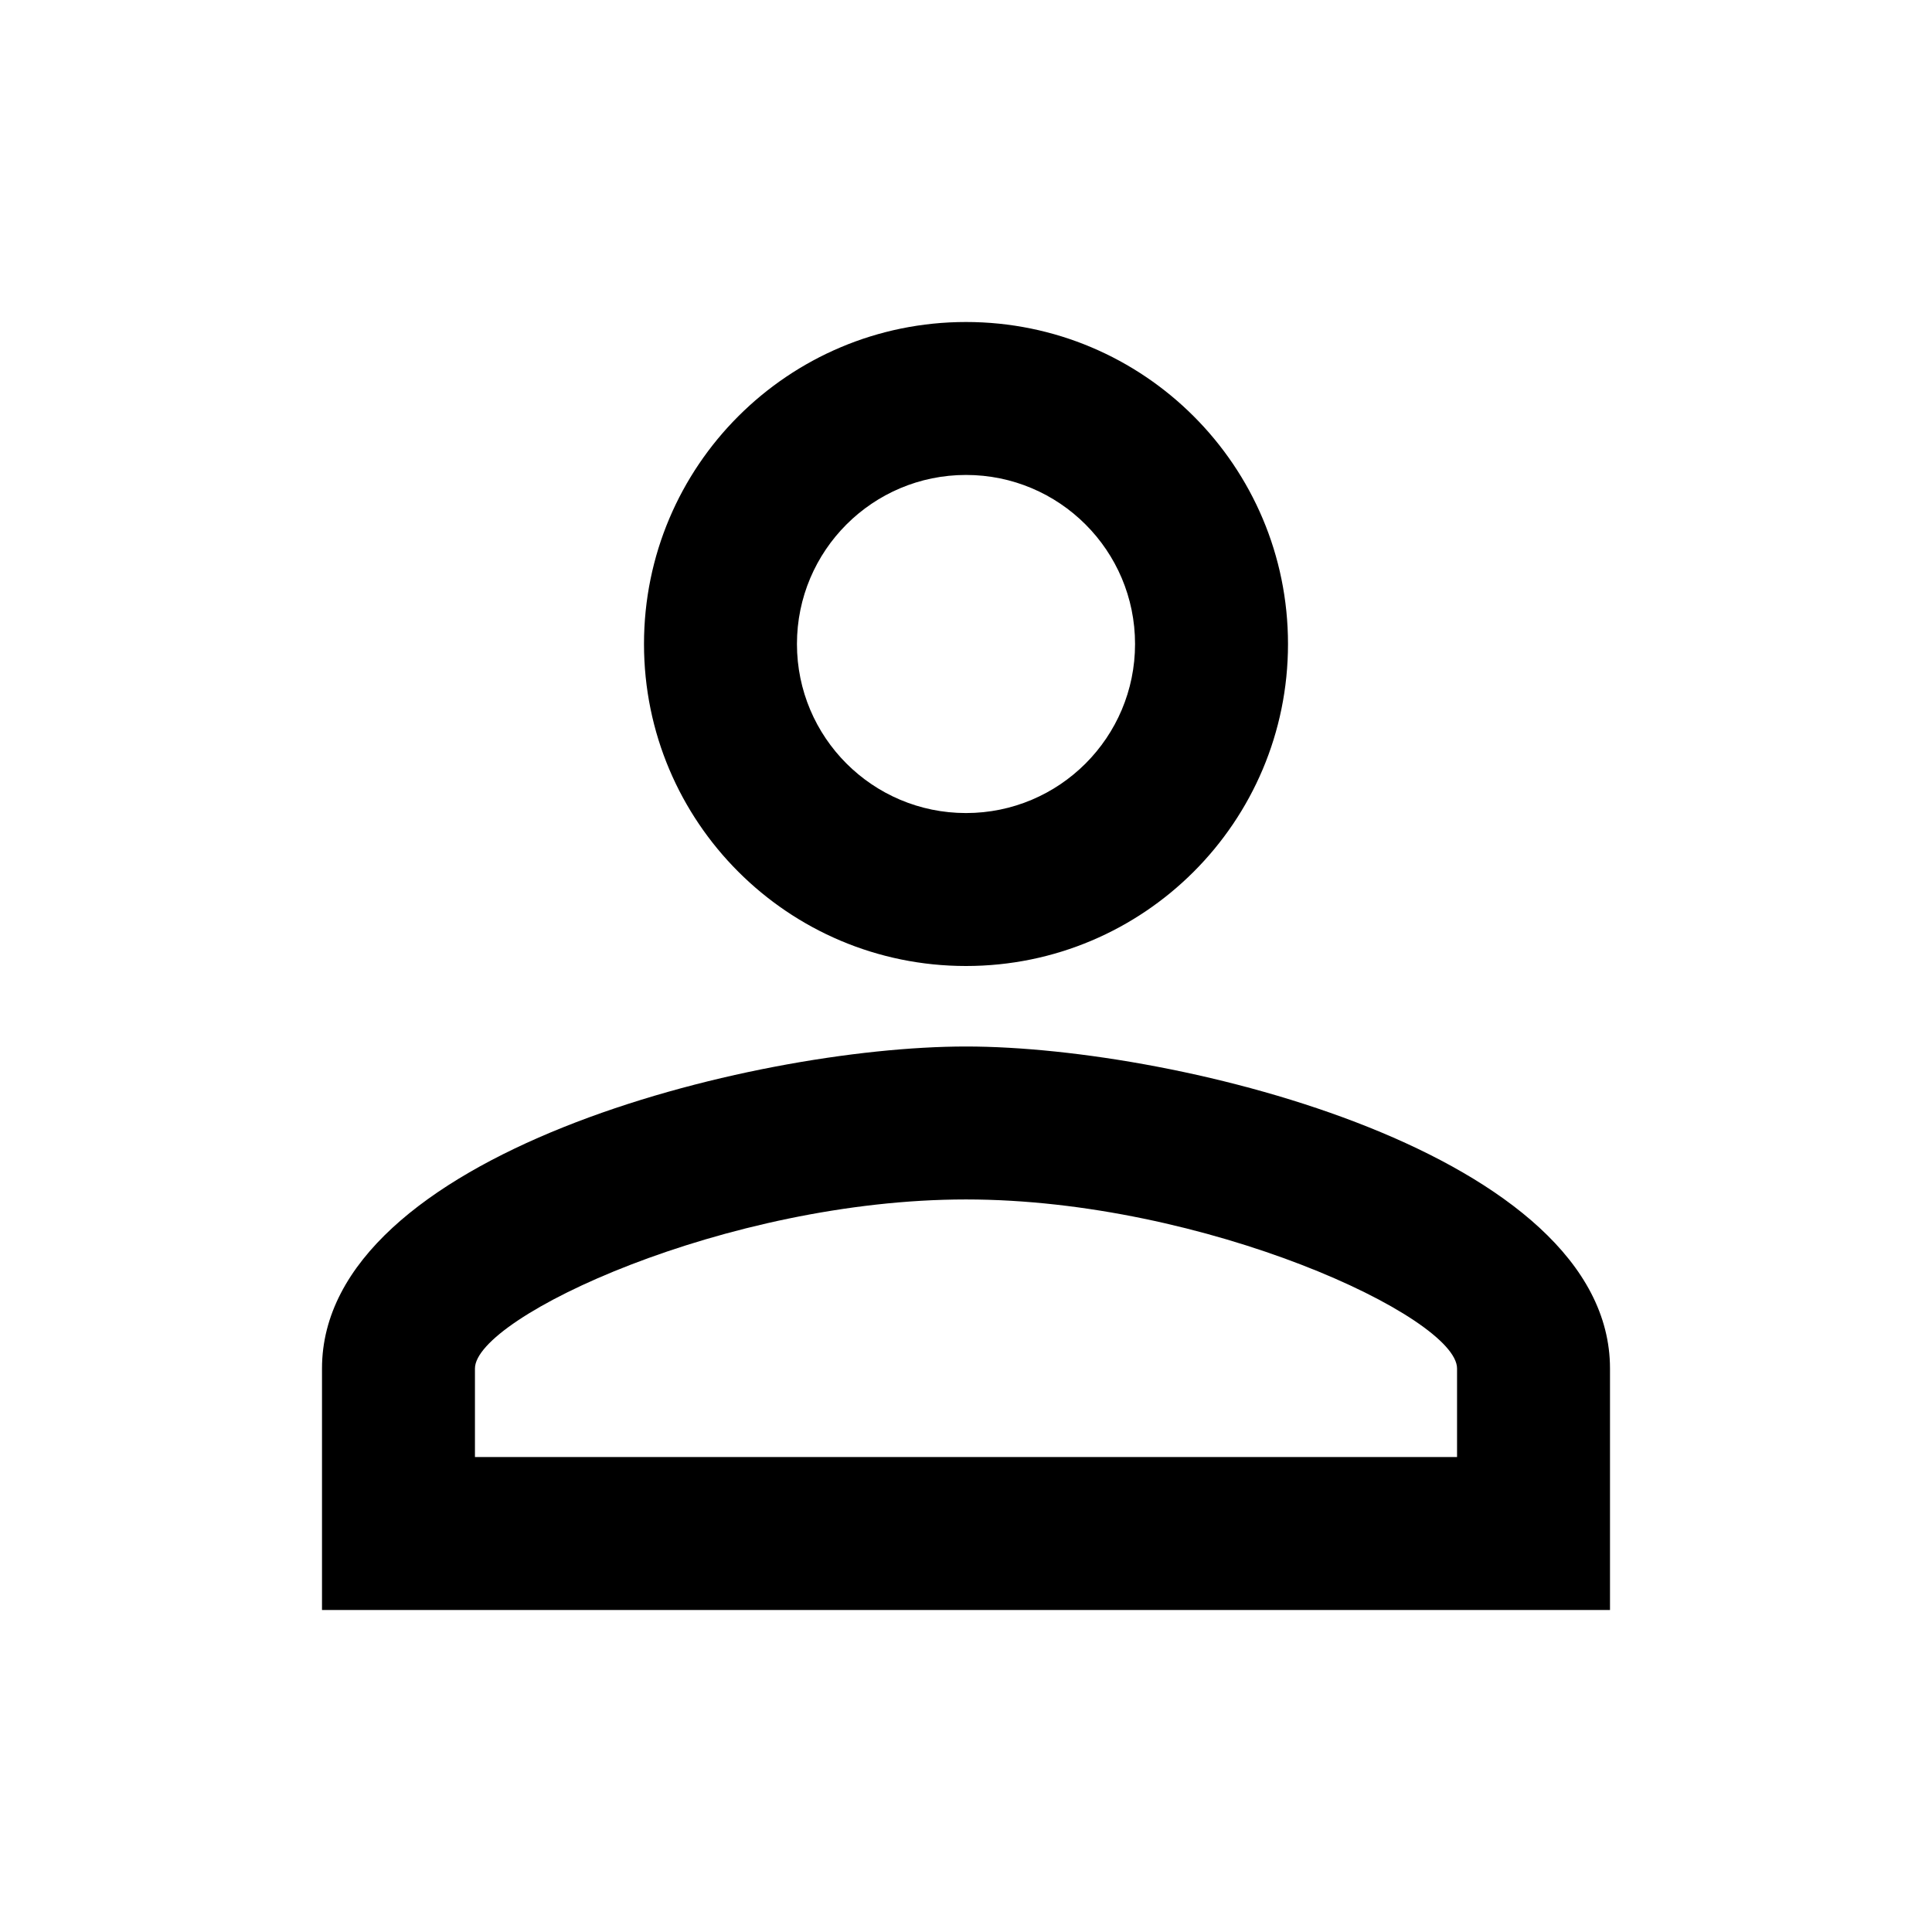
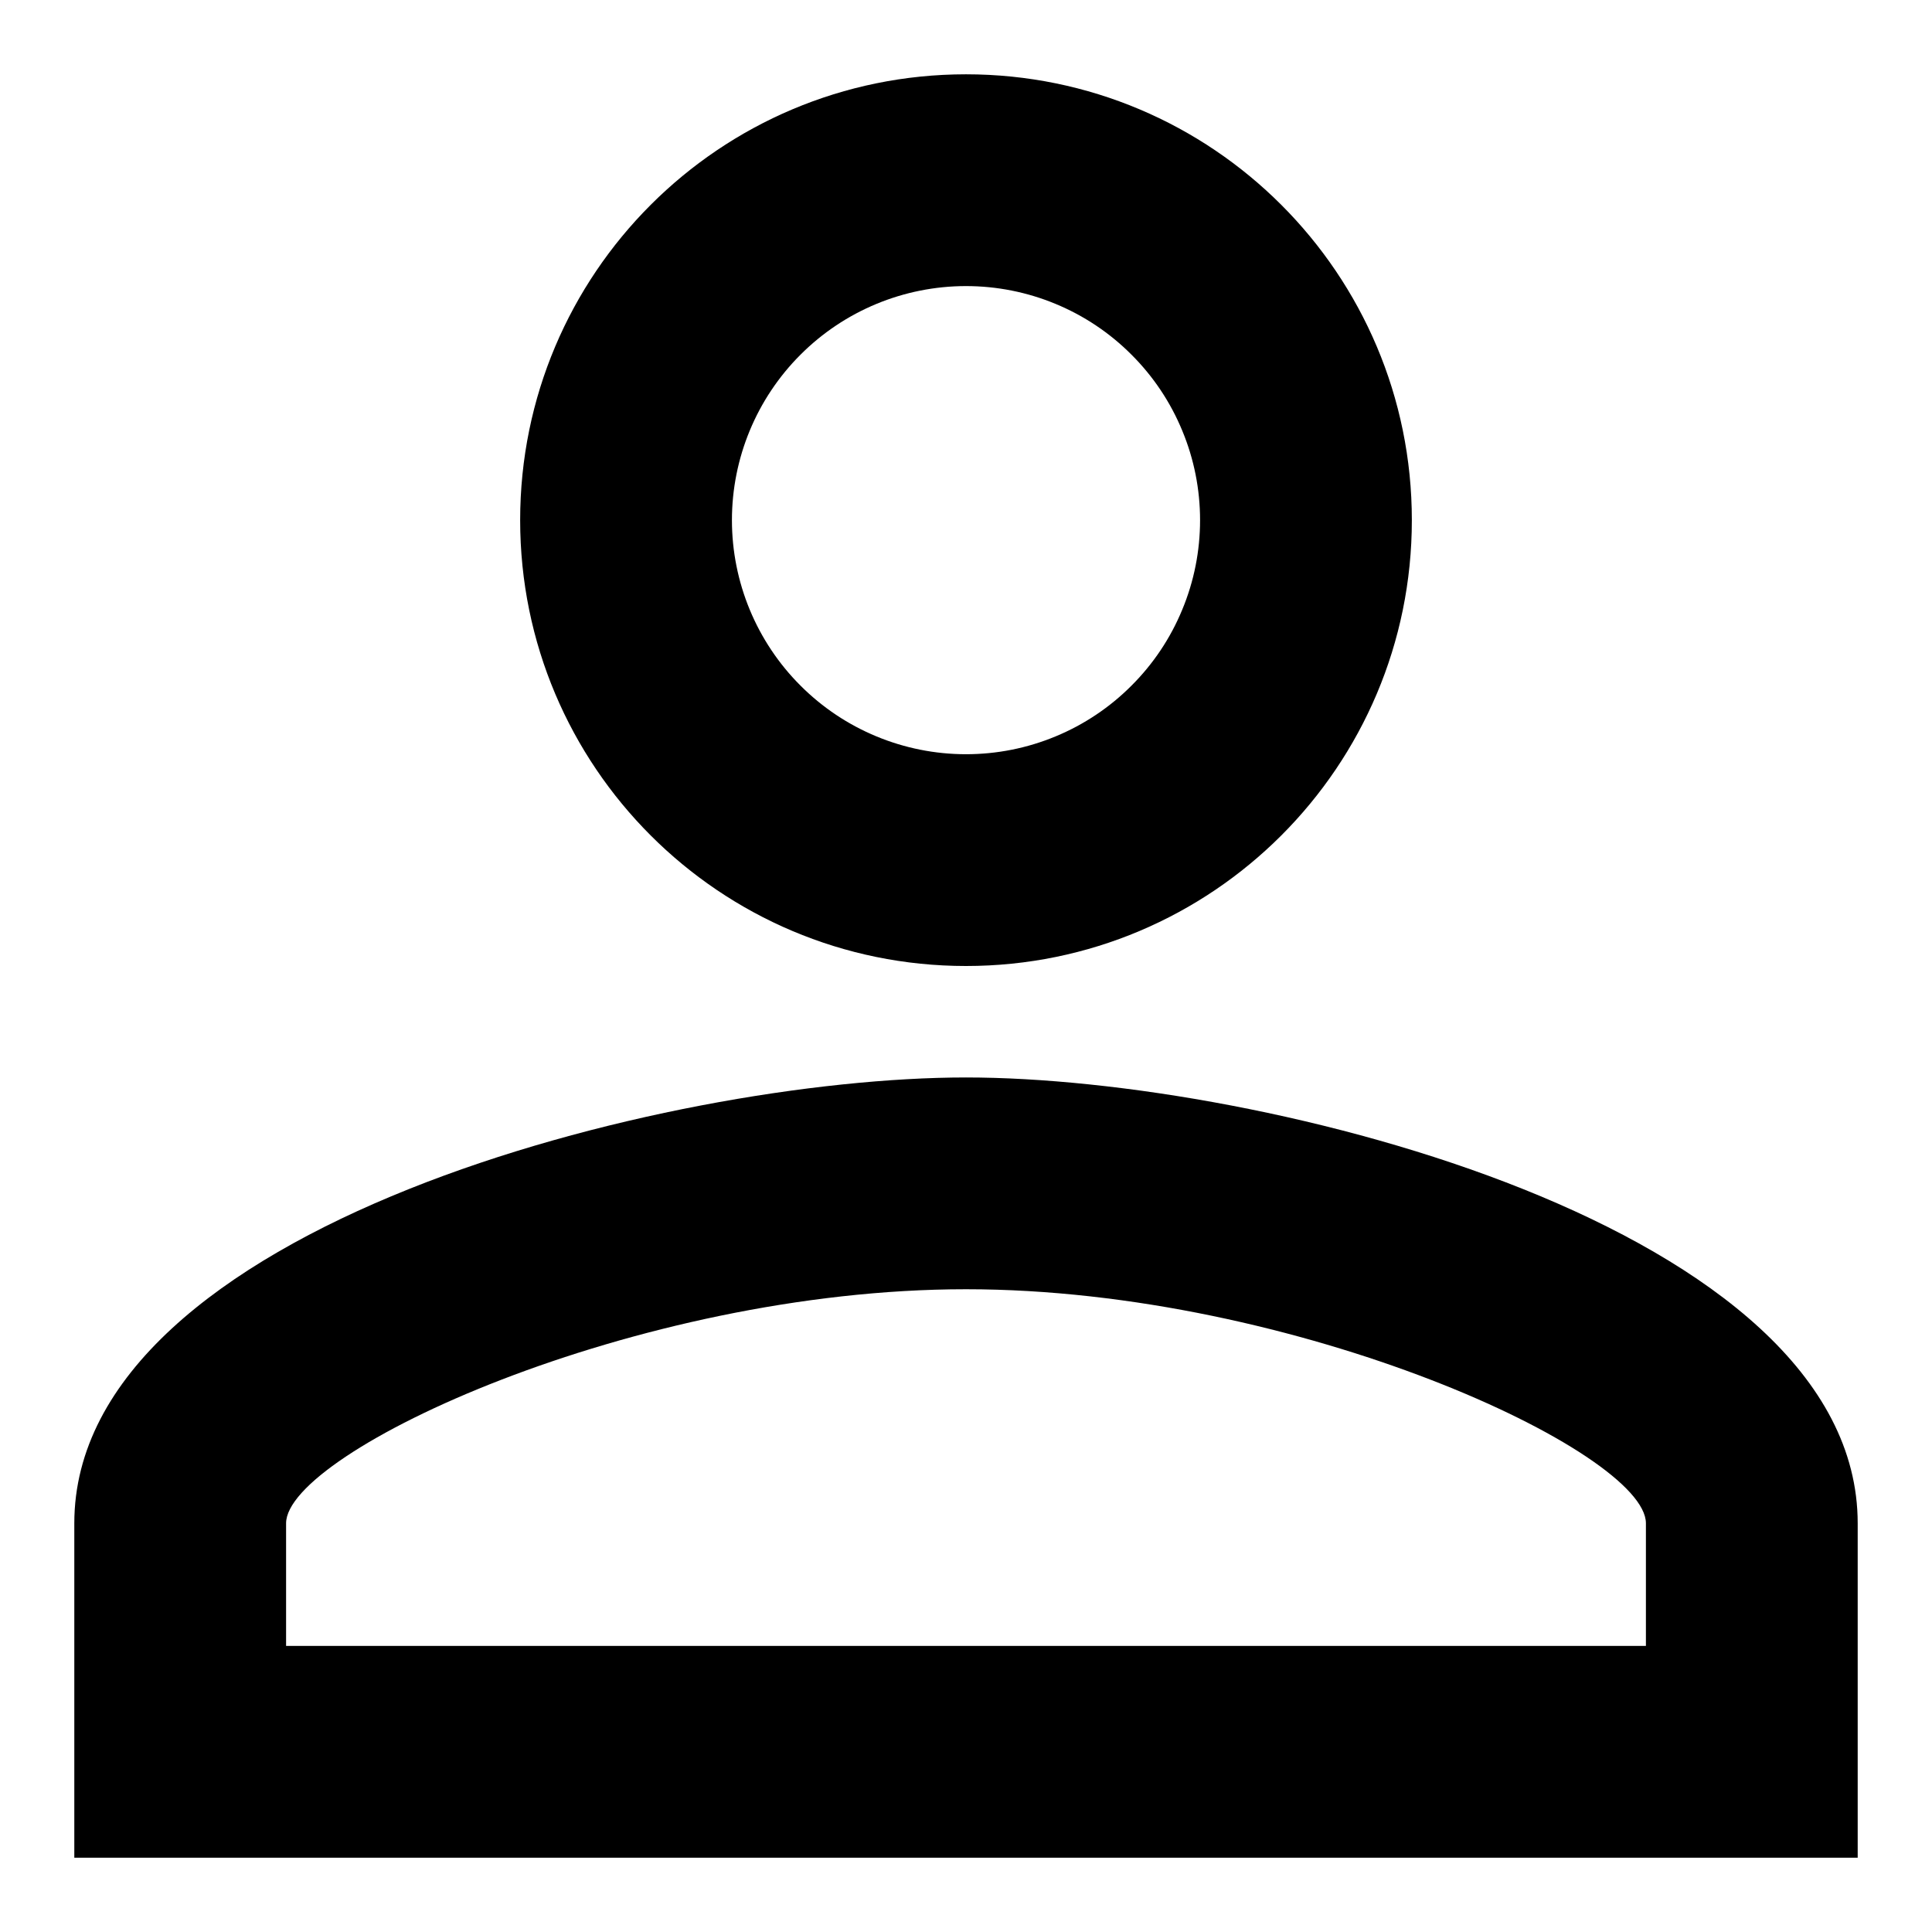
- <svg class="MuiSvgIcon-root MuiSvgIcon-fontSizeMedium MuiSvgIcon-fontSizeLarge css-zjt8k" aria-hidden="true" viewBox="0 0 24 24" data-testid="PersonOutlineOutlinedIcon" tabindex="-1">
-   <path d="M12 5.9a2.1 2.1 0 1 1 0 4.2 2.1 2.1 0 0 1 0-4.2m0 9c2.97 0 6.1 1.46 6.1 2.1v1.1H5.9V17c0-.64 3.13-2.1 6.1-2.1M12 4C9.79 4 8 5.79 8 8s1.79 4 4 4 4-1.79 4-4-1.79-4-4-4zm0 9c-2.67 0-8 1.34-8 4v3h16v-3c0-2.66-5.33-4-8-4z" />
+ <svg xmlns="http://www.w3.org/2000/svg" width="26" height="26" viewBox="0 0 26 26" fill="none">
+   <path d="M13 3.85C13.414 3.85 13.823 3.931 14.206 4.09C14.588 4.248 14.935 4.48 15.227 4.773C15.52 5.065 15.752 5.412 15.91 5.795C16.069 6.177 16.15 6.586 16.15 7C16.15 7.414 16.069 7.823 15.91 8.205C15.752 8.588 15.52 8.935 15.227 9.227C14.935 9.52 14.588 9.752 14.206 9.91C13.823 10.069 13.414 10.15 13 10.15C12.165 10.15 11.363 9.818 10.773 9.227C10.182 8.637 9.85 7.835 9.85 7C9.85 6.165 10.182 5.363 10.773 4.773C11.363 4.182 12.165 3.85 13 3.85ZM13 17.35C17.455 17.35 22.15 19.54 22.15 20.5V22.15H3.85V20.5C3.85 19.54 8.545 17.35 13 17.35ZM13 1C9.685 1 7 3.685 7 7C7 10.315 9.685 13 13 13C16.315 13 19 10.315 19 7C19 3.685 16.315 1 13 1ZM13 14.5C8.995 14.5 1 16.51 1 20.5V25H25V20.5C25 16.51 17.005 14.5 13 14.5Z" fill="black" />
</svg>
